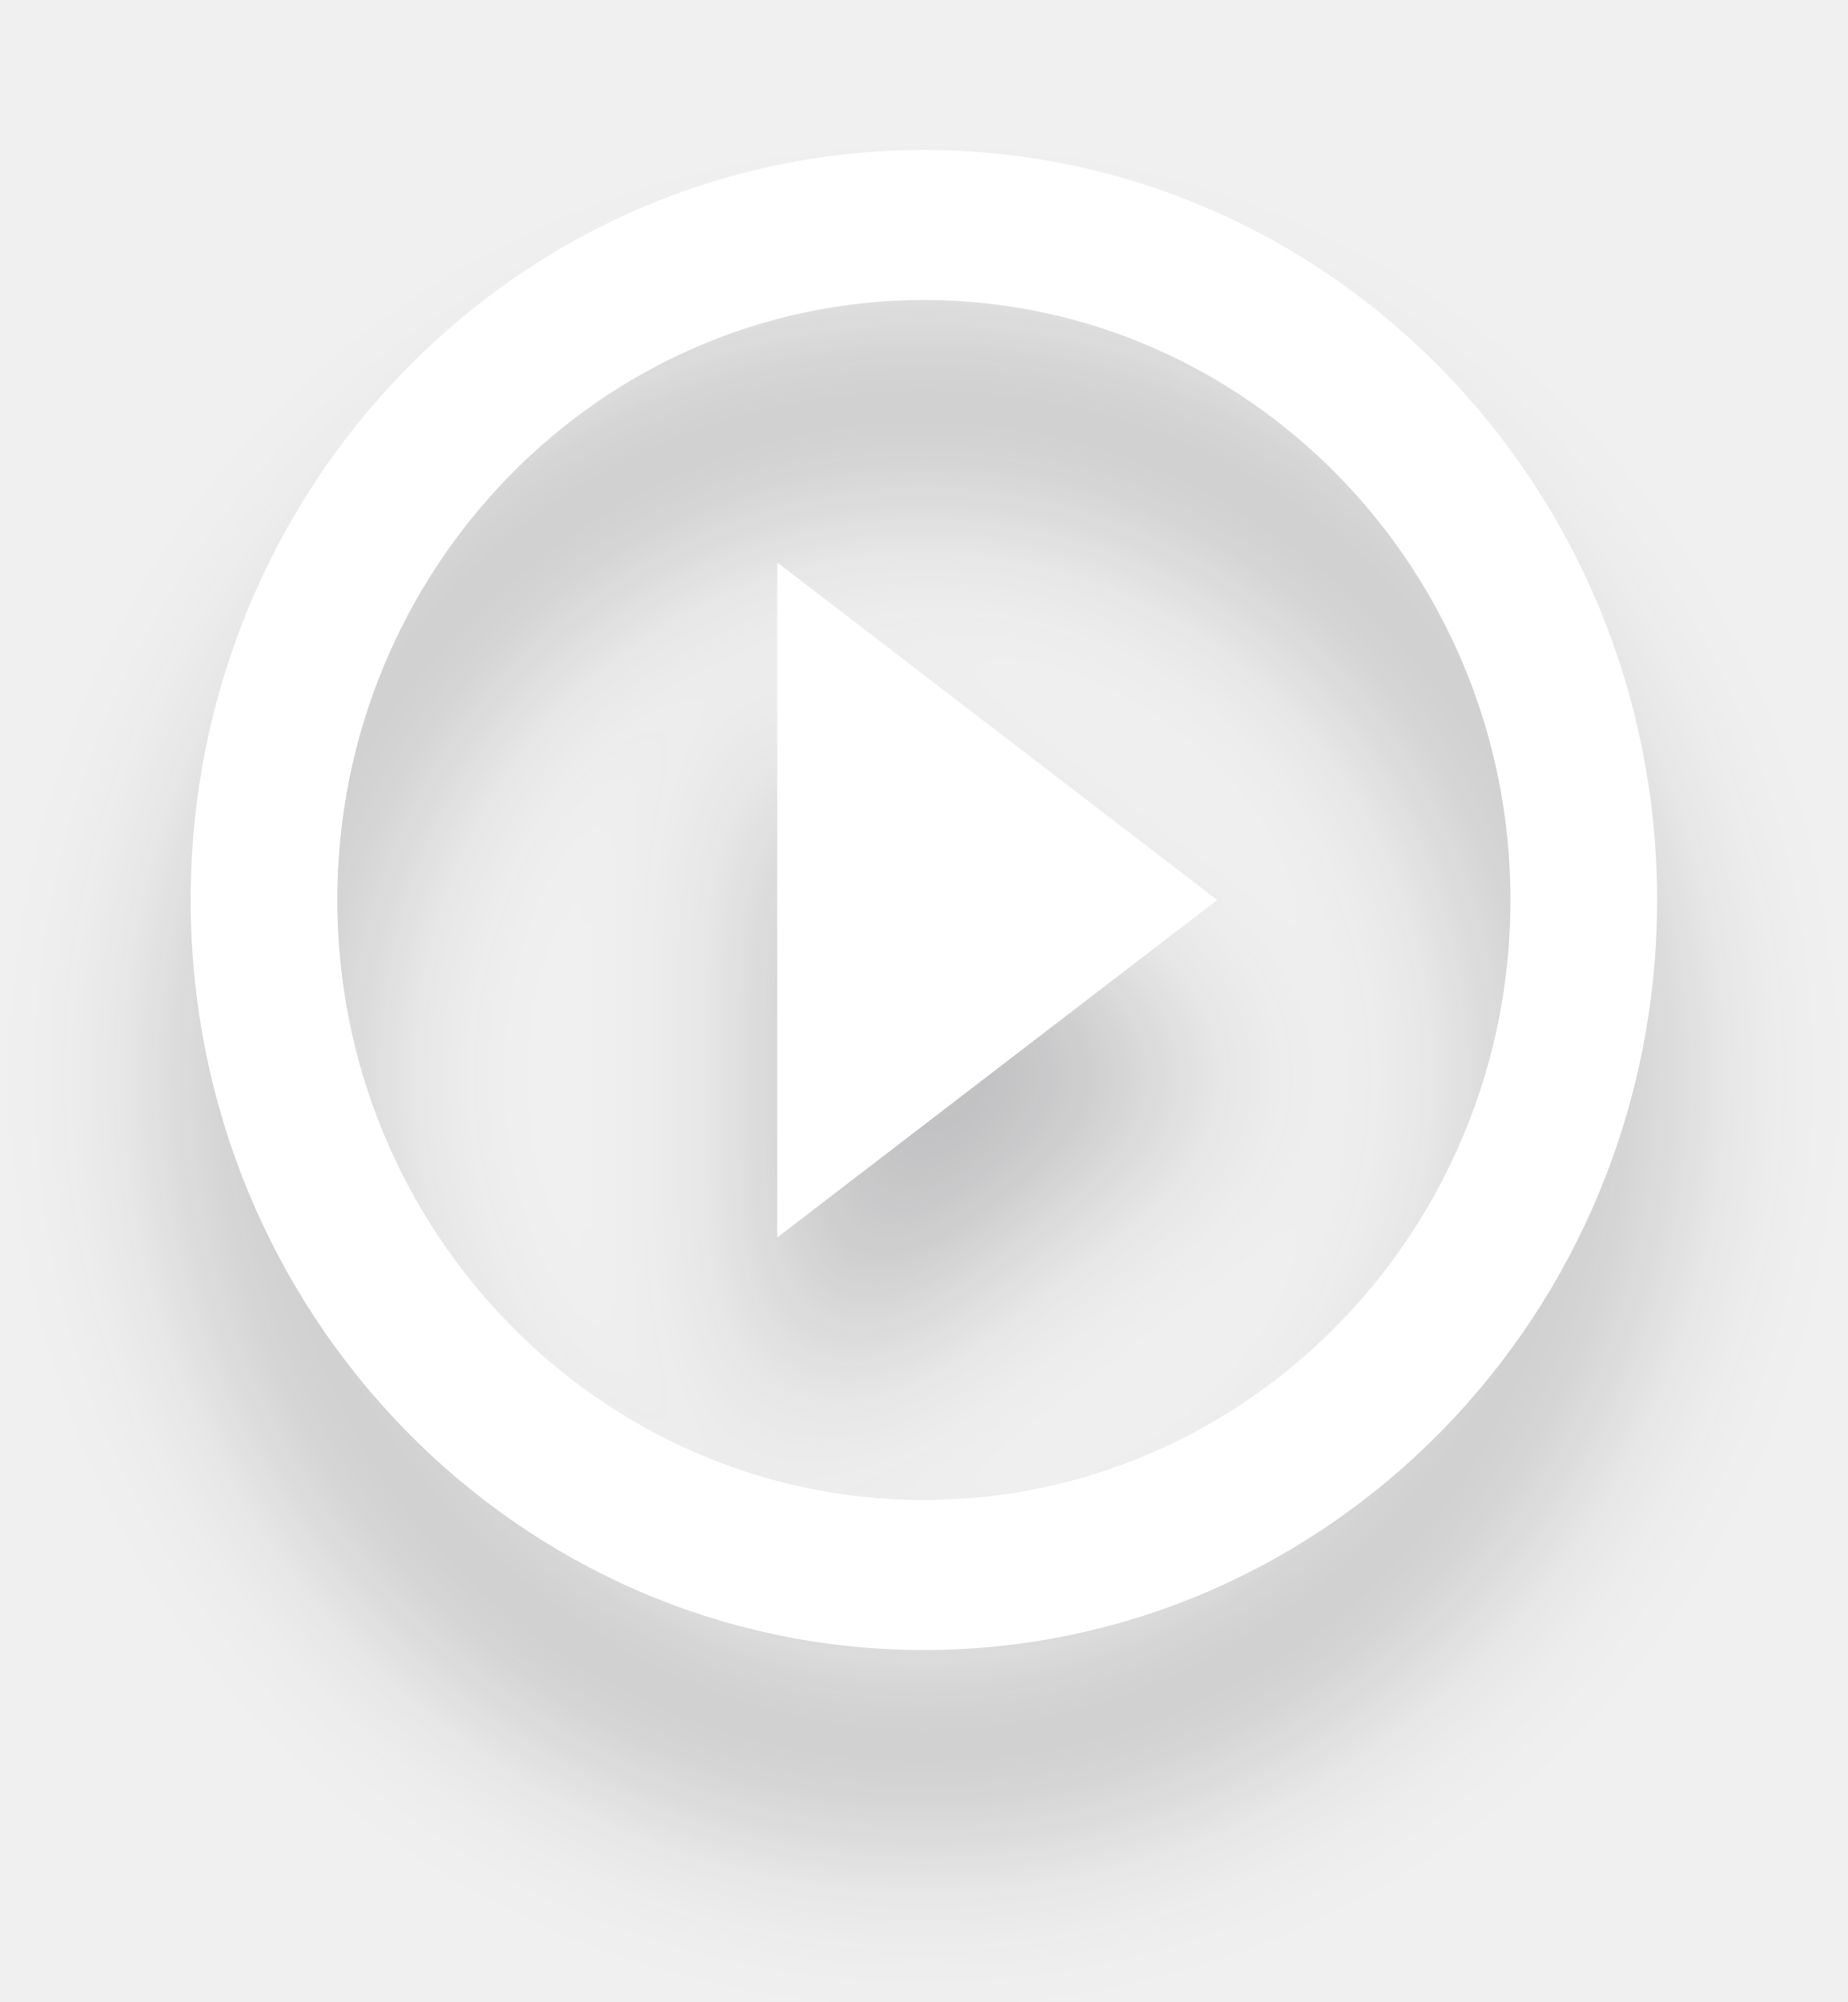
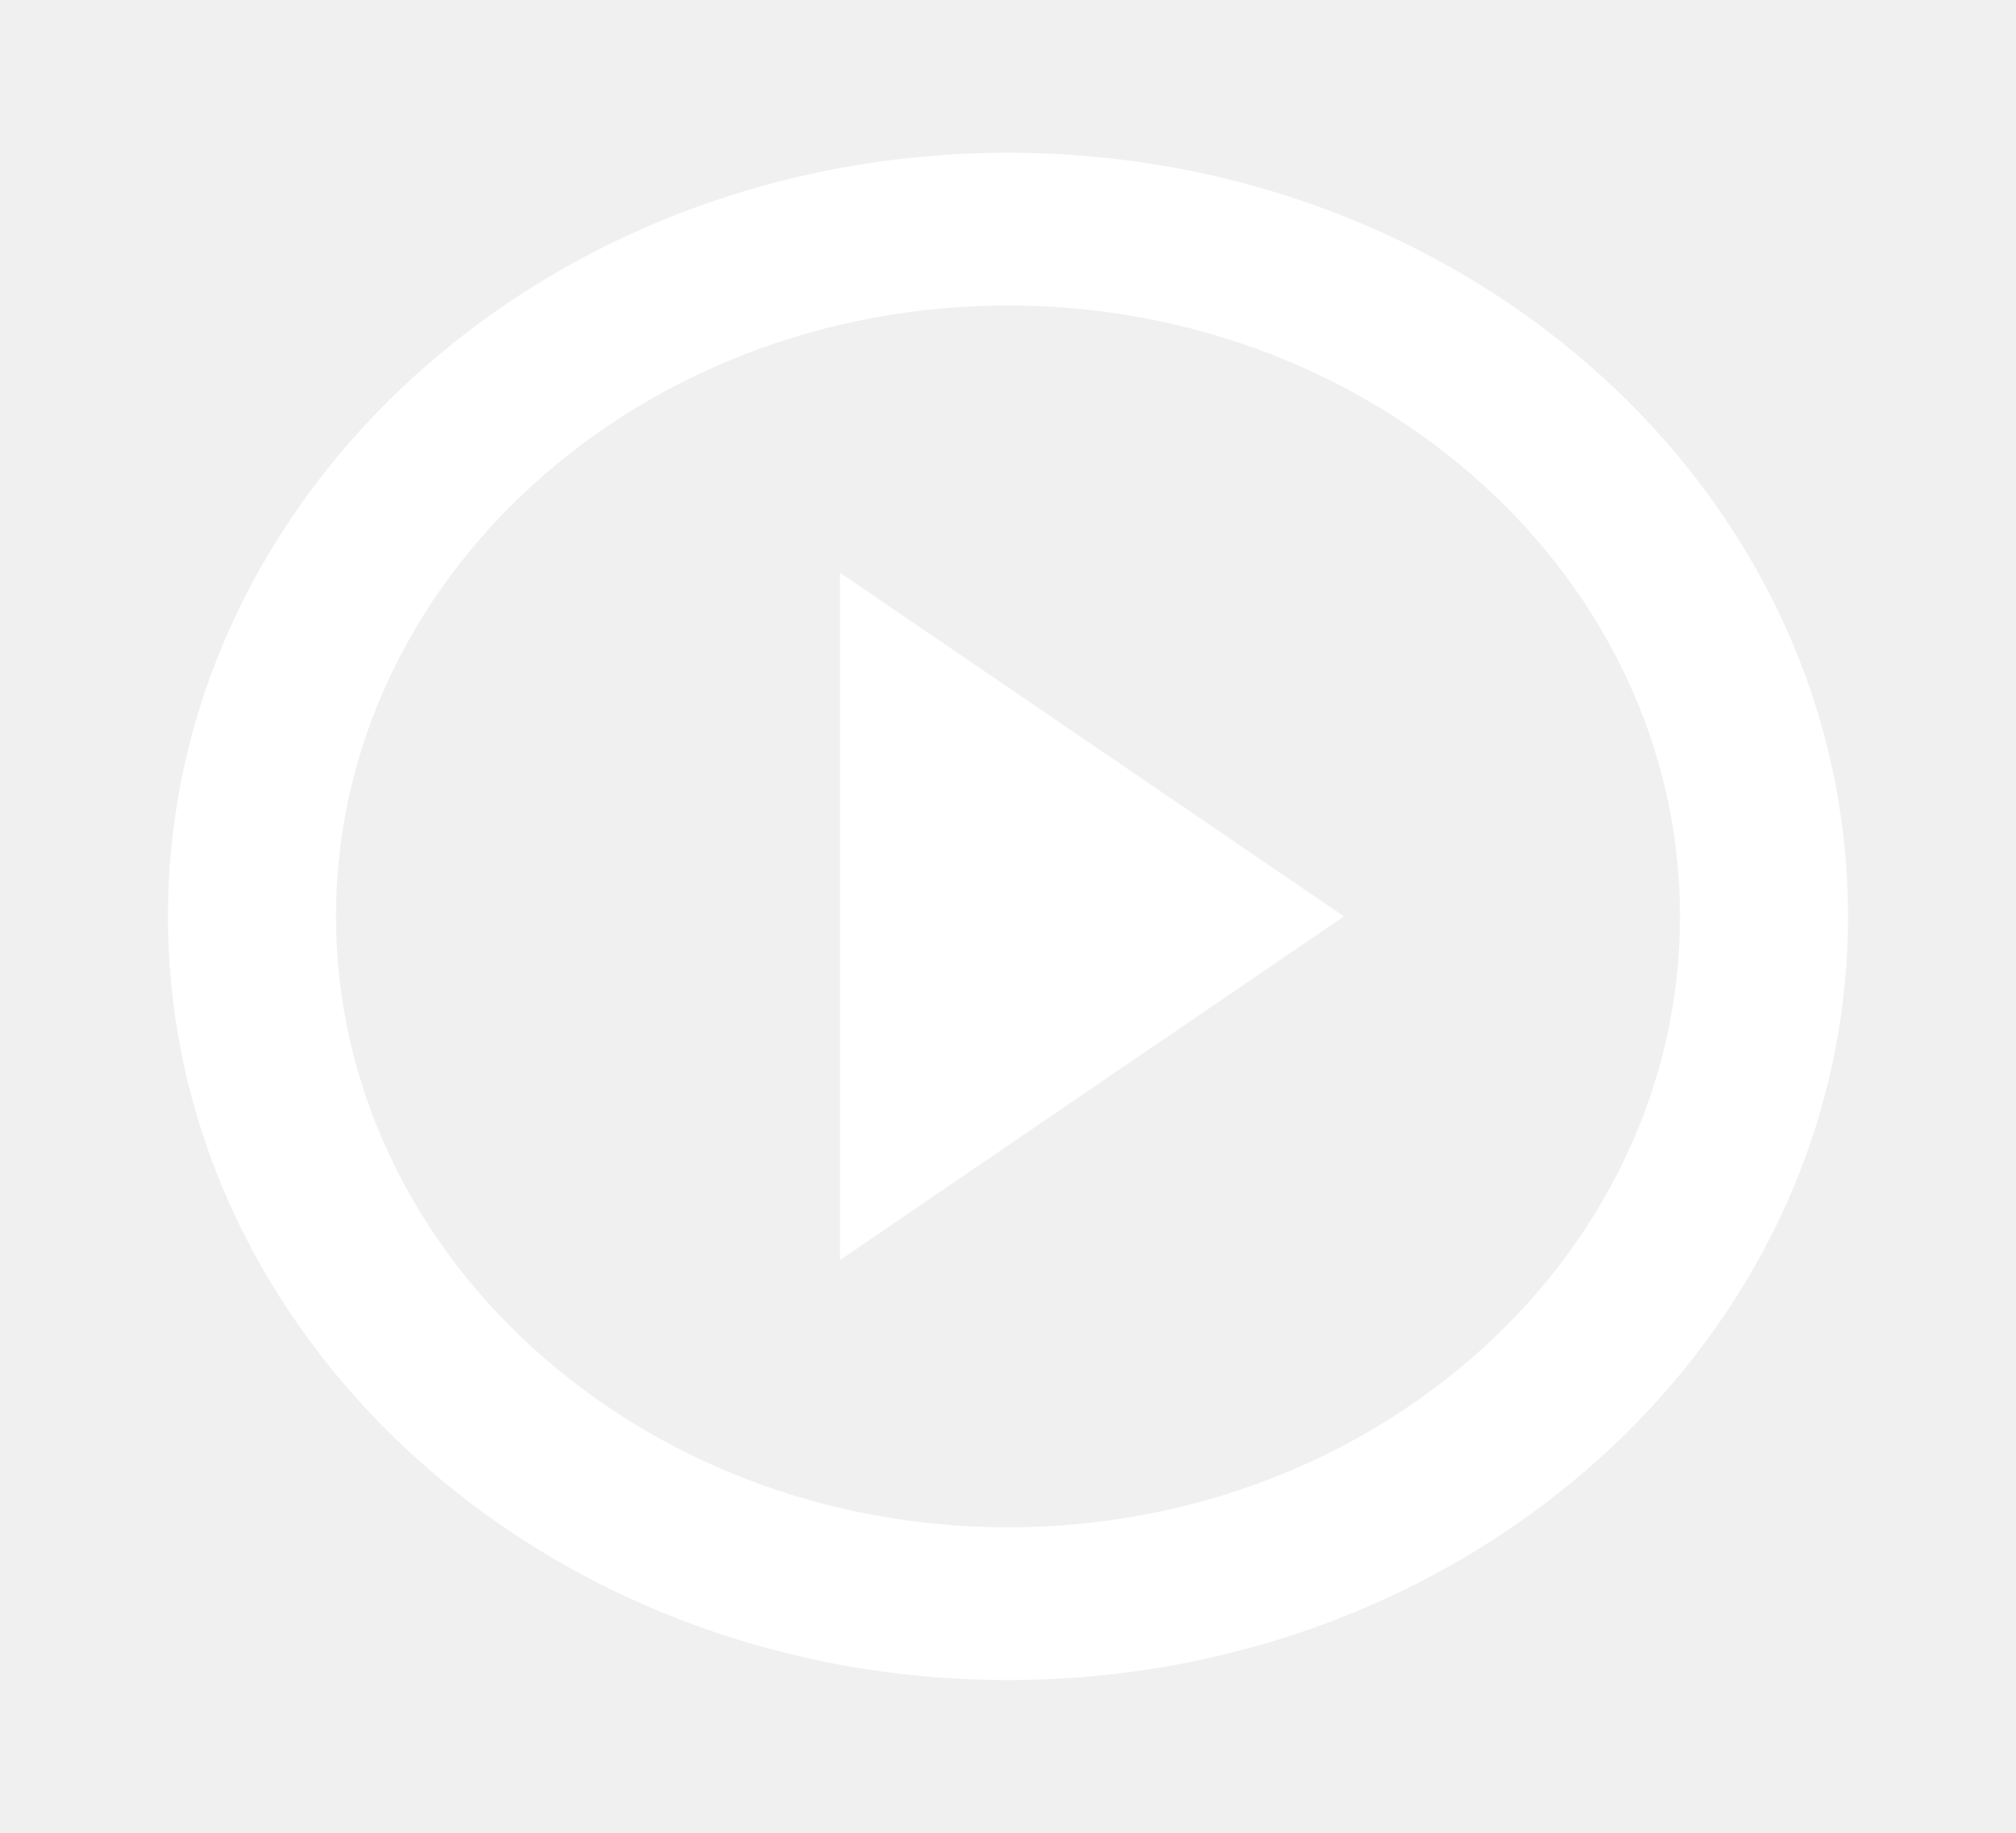
- <svg xmlns="http://www.w3.org/2000/svg" width="84" height="91" viewBox="0 0 84 91" fill="none">
-   <g filter="url(#filter0_d_410_5691)">
-     <path d="M35.334 56.25L55.334 40.909L35.334 25.568V56.25ZM42 6.818C23.6 6.818 8.667 22.091 8.667 40.909C8.667 59.727 23.6 75 42 75C60.4 75 75.334 59.727 75.334 40.909C75.334 22.091 60.4 6.818 42 6.818ZM42 68.182C27.3 68.182 15.334 55.943 15.334 40.909C15.334 25.875 27.3 13.636 42 13.636C56.7 13.636 68.667 25.875 68.667 40.909C68.667 55.943 56.7 68.182 42 68.182Z" fill="white" />
+ <svg xmlns="http://www.w3.org/2000/svg" width="66" height="60" viewBox="0 0 66 60" fill="none">
+   <g clip-path="url(#clip0_584_7198)">
+     <path d="M27.5 41.25L44 30L27.5 18.75V41.25ZM33 5C17.82 5 5.5 16.2 5.5 30C5.5 43.8 17.82 55 33 55C48.18 55 60.5 43.8 60.5 30C60.5 16.2 48.18 5 33 5ZM33 50C20.872 50 11 41.025 11 30C11 18.975 20.872 10 33 10C45.127 10 55 18.975 55 30C55 41.025 45.127 50 33 50Z" fill="white" />
  </g>
  <defs>
-     <filter id="filter0_d_410_5691" x="-6" y="0" width="96" height="97.818" filterUnits="userSpaceOnUse" color-interpolation-filters="sRGB">
-       <feFlood flood-opacity="0" result="BackgroundImageFix" />
-       <feColorMatrix in="SourceAlpha" type="matrix" values="0 0 0 0 0 0 0 0 0 0 0 0 0 0 0 0 0 0 127 0" result="hardAlpha" />
-       <feOffset dy="8" />
-       <feGaussianBlur stdDeviation="4" />
-       <feColorMatrix type="matrix" values="0 0 0 0 0.133 0 0 0 0 0.133 0 0 0 0 0.161 0 0 0 0.24 0" />
-       <feBlend mode="normal" in2="BackgroundImageFix" result="effect1_dropShadow_410_5691" />
-       <feBlend mode="normal" in="SourceGraphic" in2="effect1_dropShadow_410_5691" result="shape" />
-     </filter>
+     <clipPath id="clip0_584_7198">
+       <rect width="66" height="60" fill="white" />
+     </clipPath>
  </defs>
</svg>
